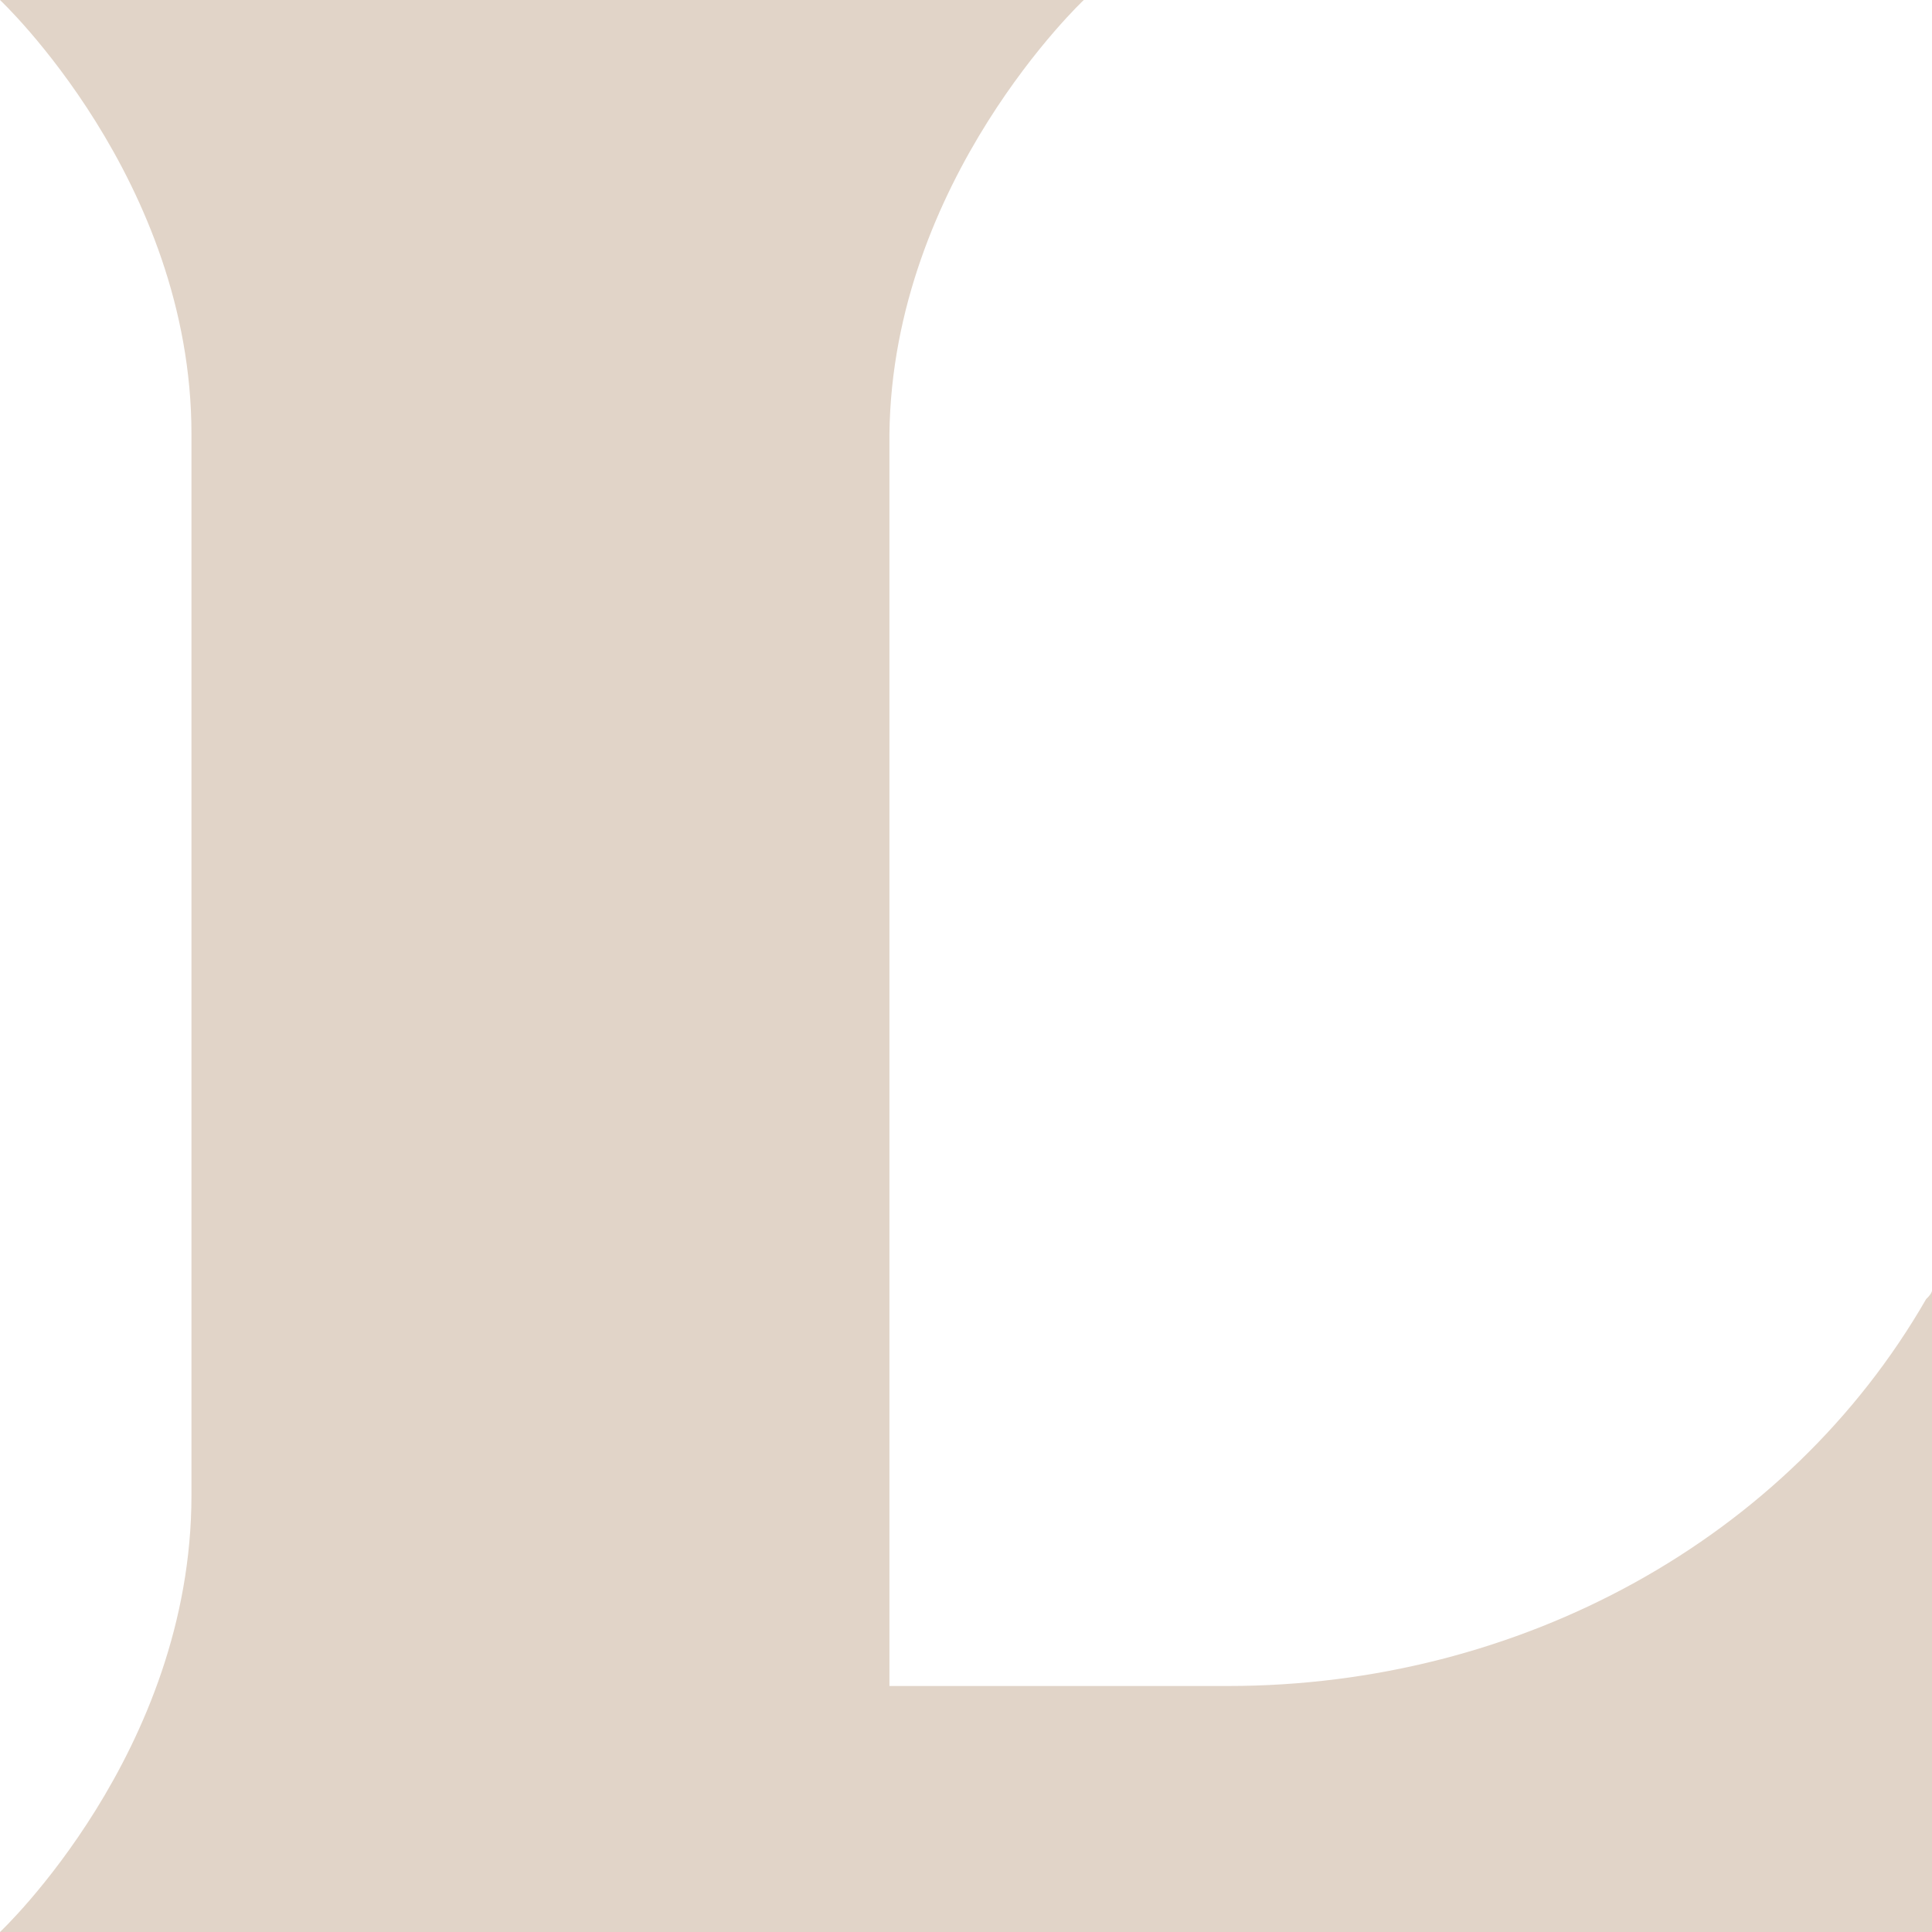
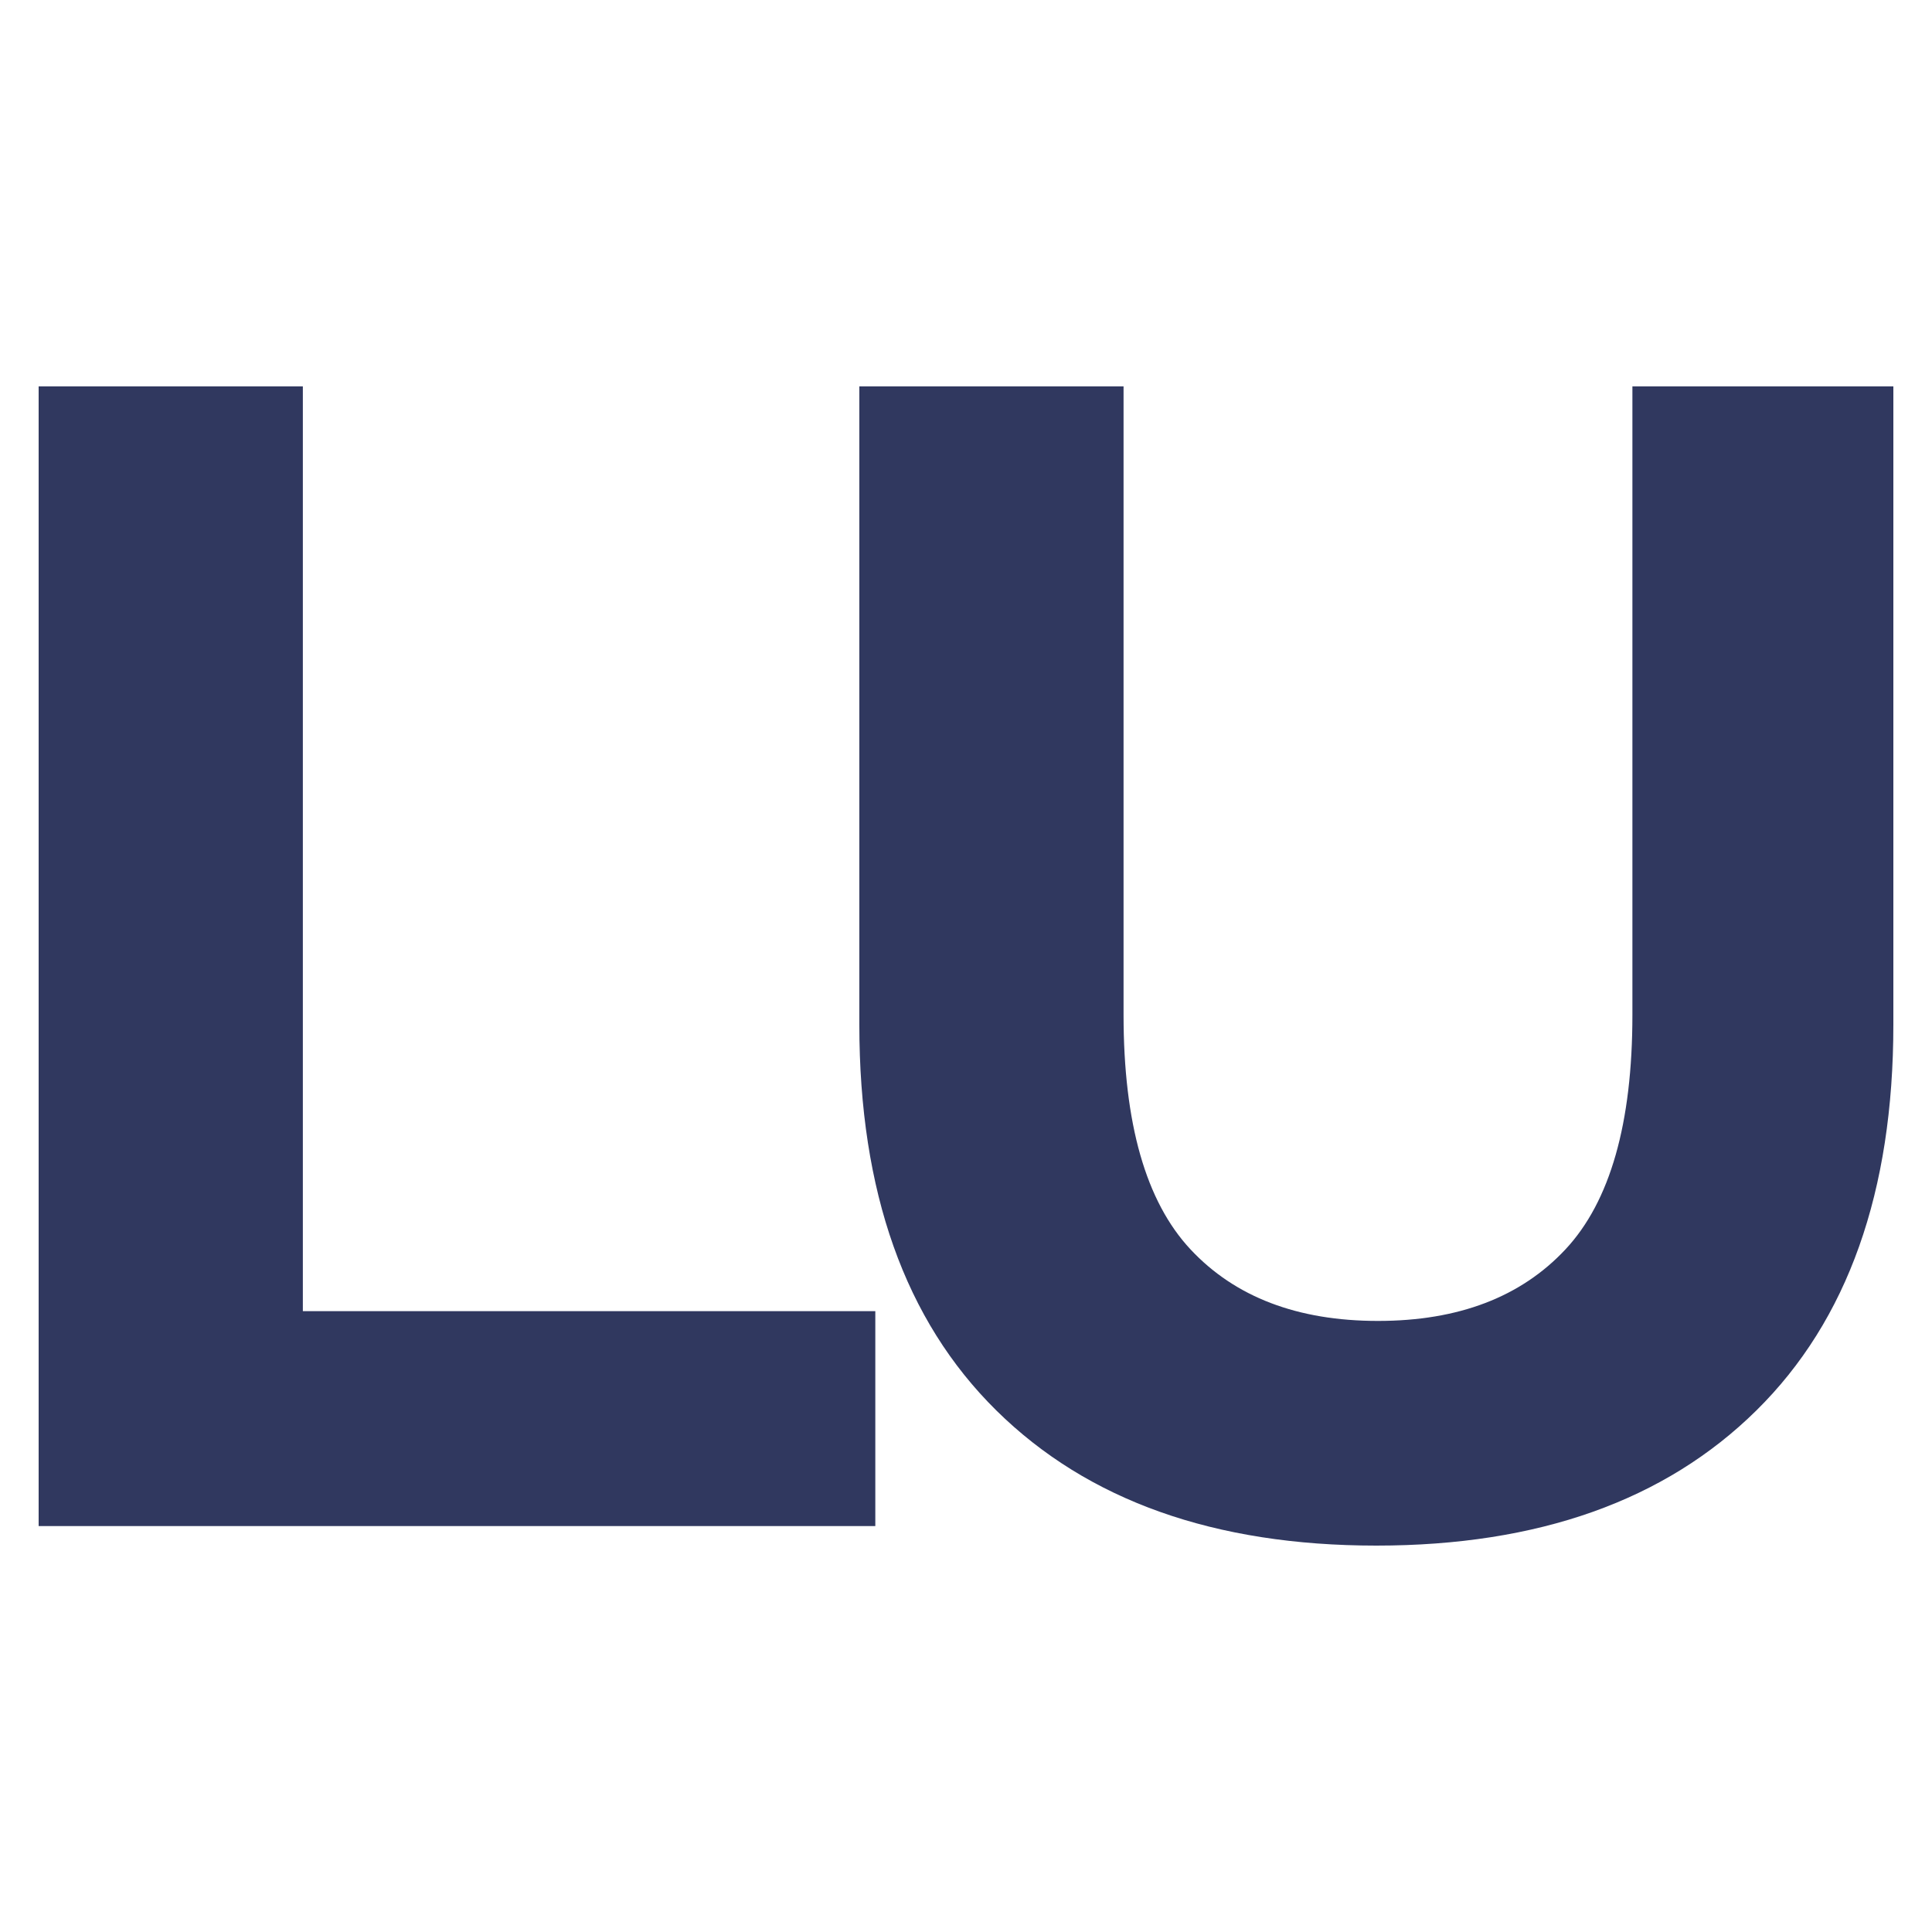
- <svg xmlns="http://www.w3.org/2000/svg" width="30" height="30" viewBox="0 0 30 30" fill="none">
-   <path d="M19.07 26.18C23.598 26.18 27.759 23.906 29.909 20.172C30 20.086 30 20.043 30 20.043V30H0C0 30 2.973 27.21 2.973 23.219V6.738C2.973 2.79 0 0 0 0H16.829C16.829 0 13.857 2.79 13.811 6.738V26.18H19.07Z" fill="#E1D4C8" />
+ <svg xmlns="http://www.w3.org/2000/svg" width="200" height="200" viewBox="0 0 200 200" fill="none">
+   <path d="M4 157.978V40H31.351V135.73H90.612V157.978H4Z" fill="#30385F" />
+   <path d="M142.479 160C125.708 160 112.595 155.337 103.141 146.011C93.686 136.685 88.958 123.371 88.958 106.067V40H116.31V105.056C116.31 116.292 118.617 124.382 123.232 129.326C127.847 134.27 134.319 136.742 142.648 136.742C150.977 136.742 157.449 134.27 162.064 129.326C166.679 124.382 168.986 116.292 168.986 105.056V40H196V106.067C196 123.371 191.273 136.685 181.818 146.011C172.363 155.337 159.25 160 142.479 160Z" fill="#30385F" />
</svg>
